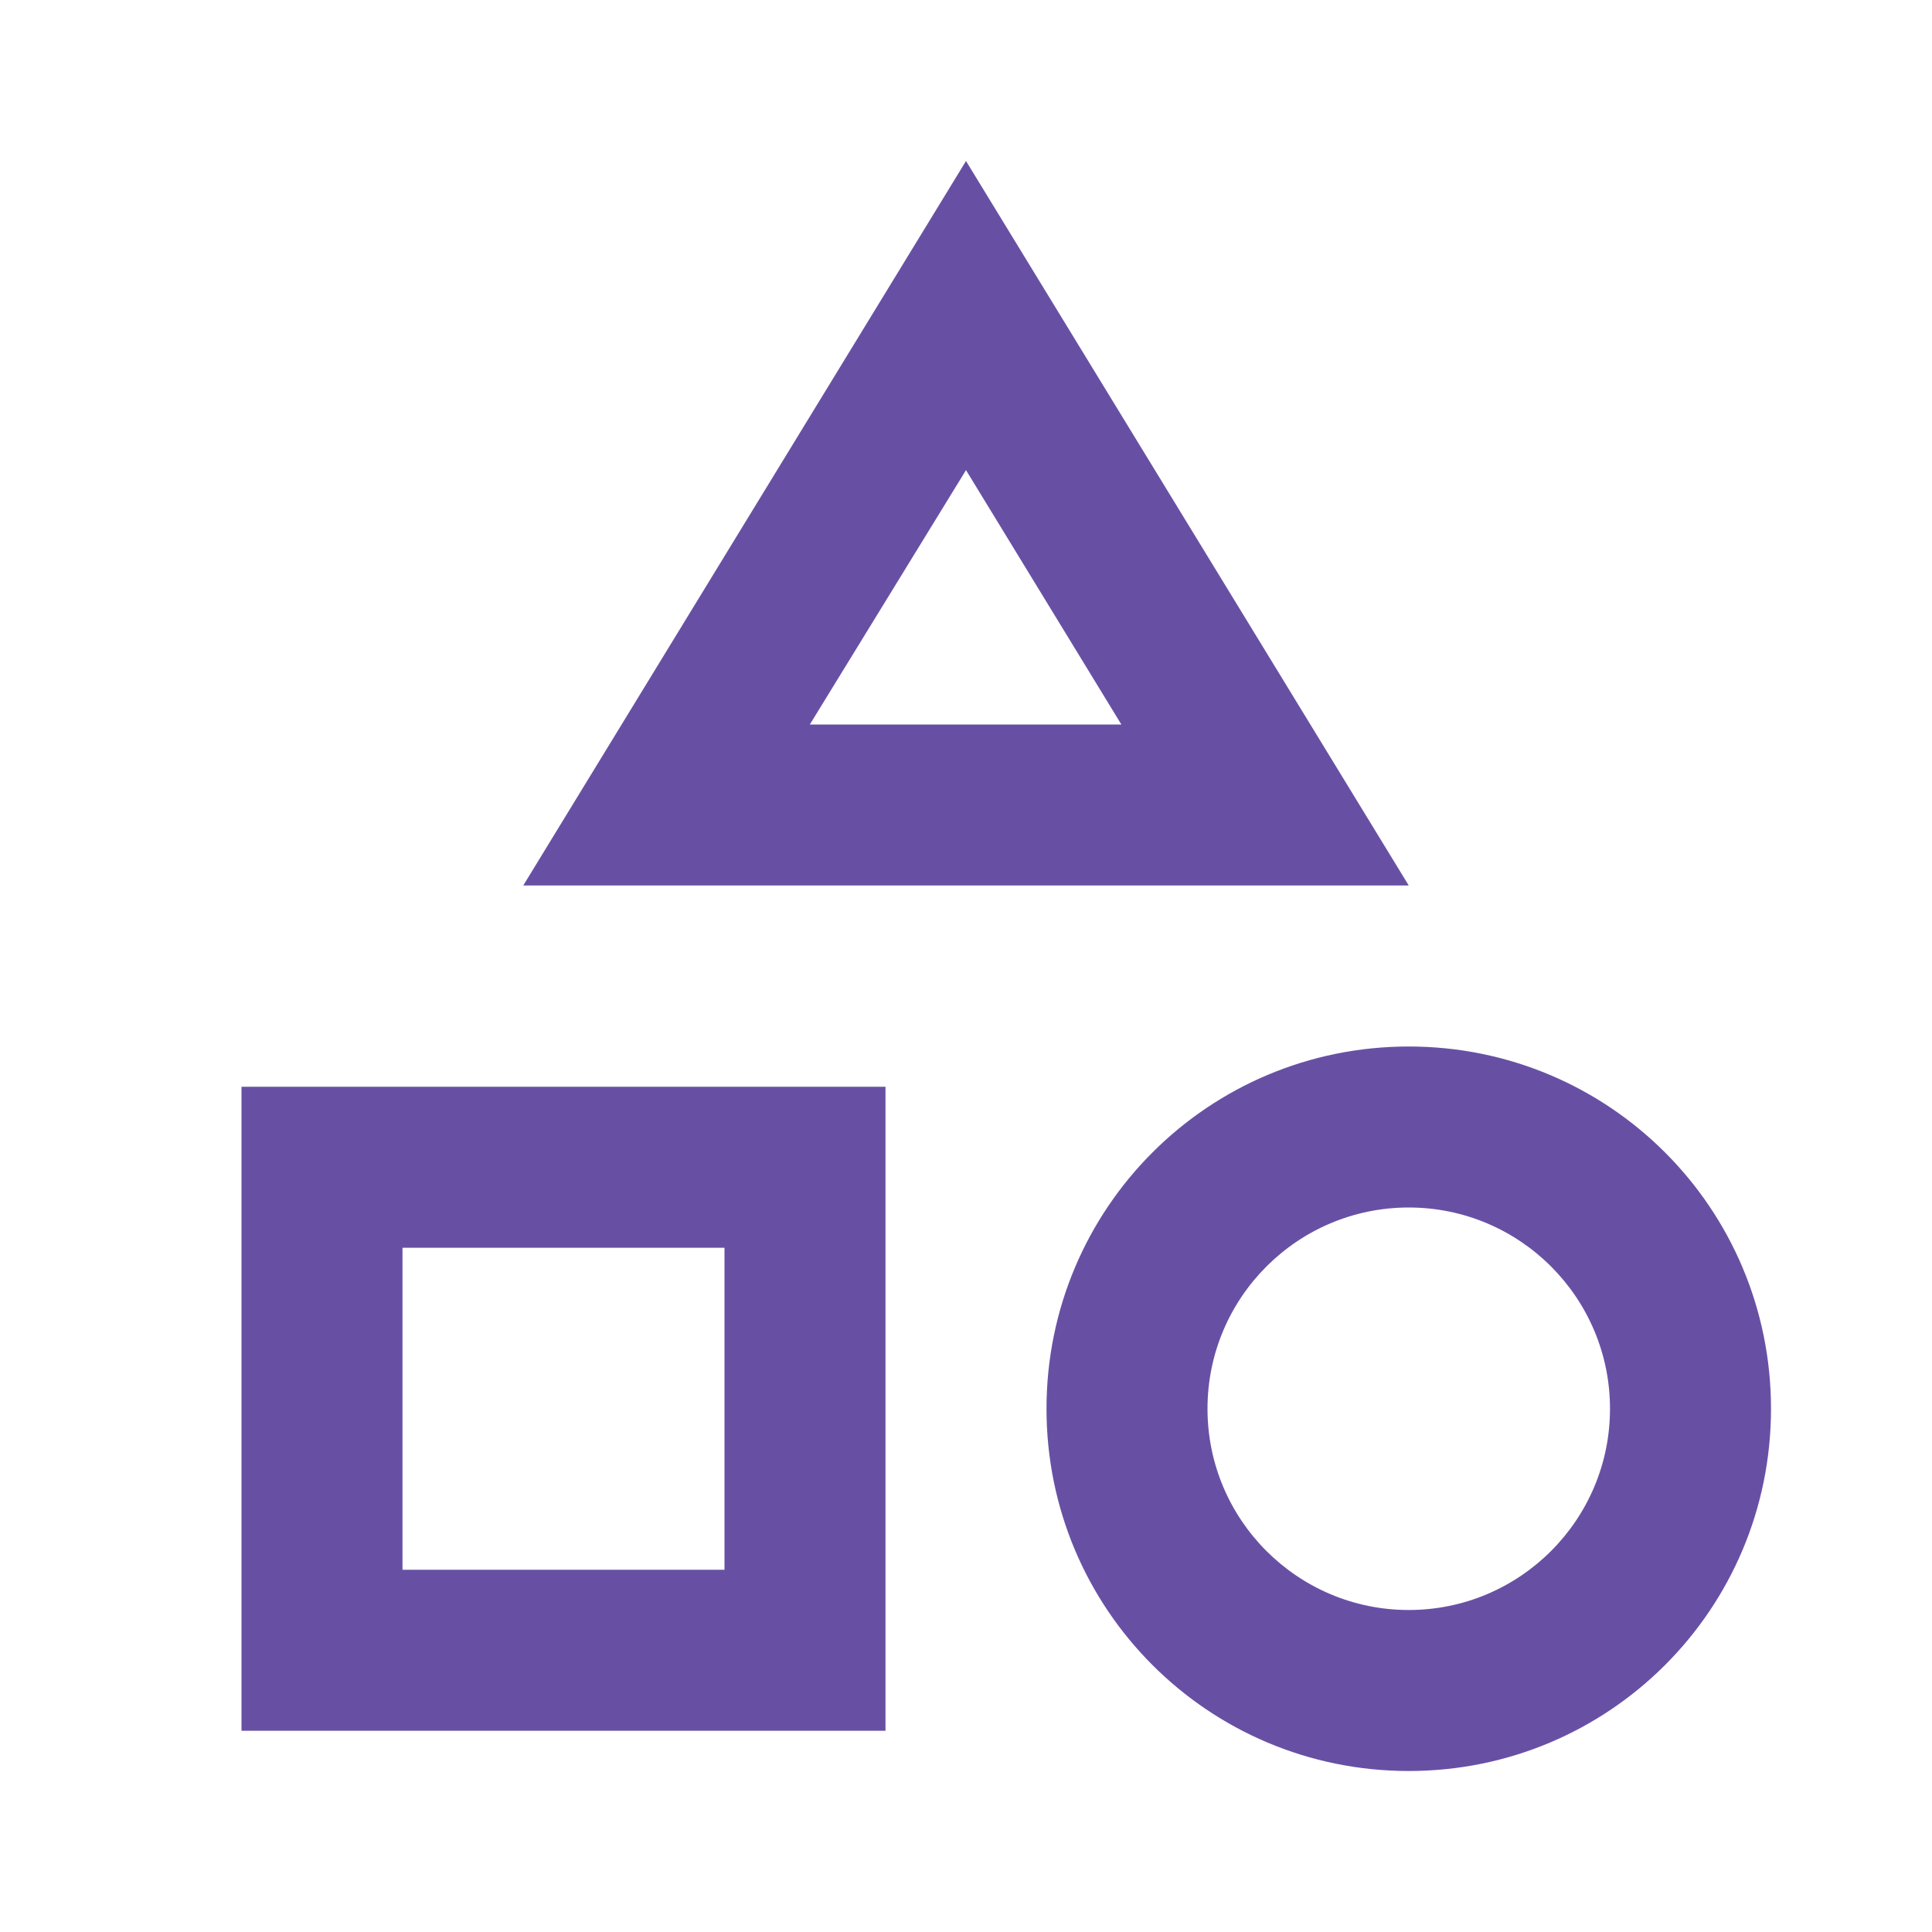
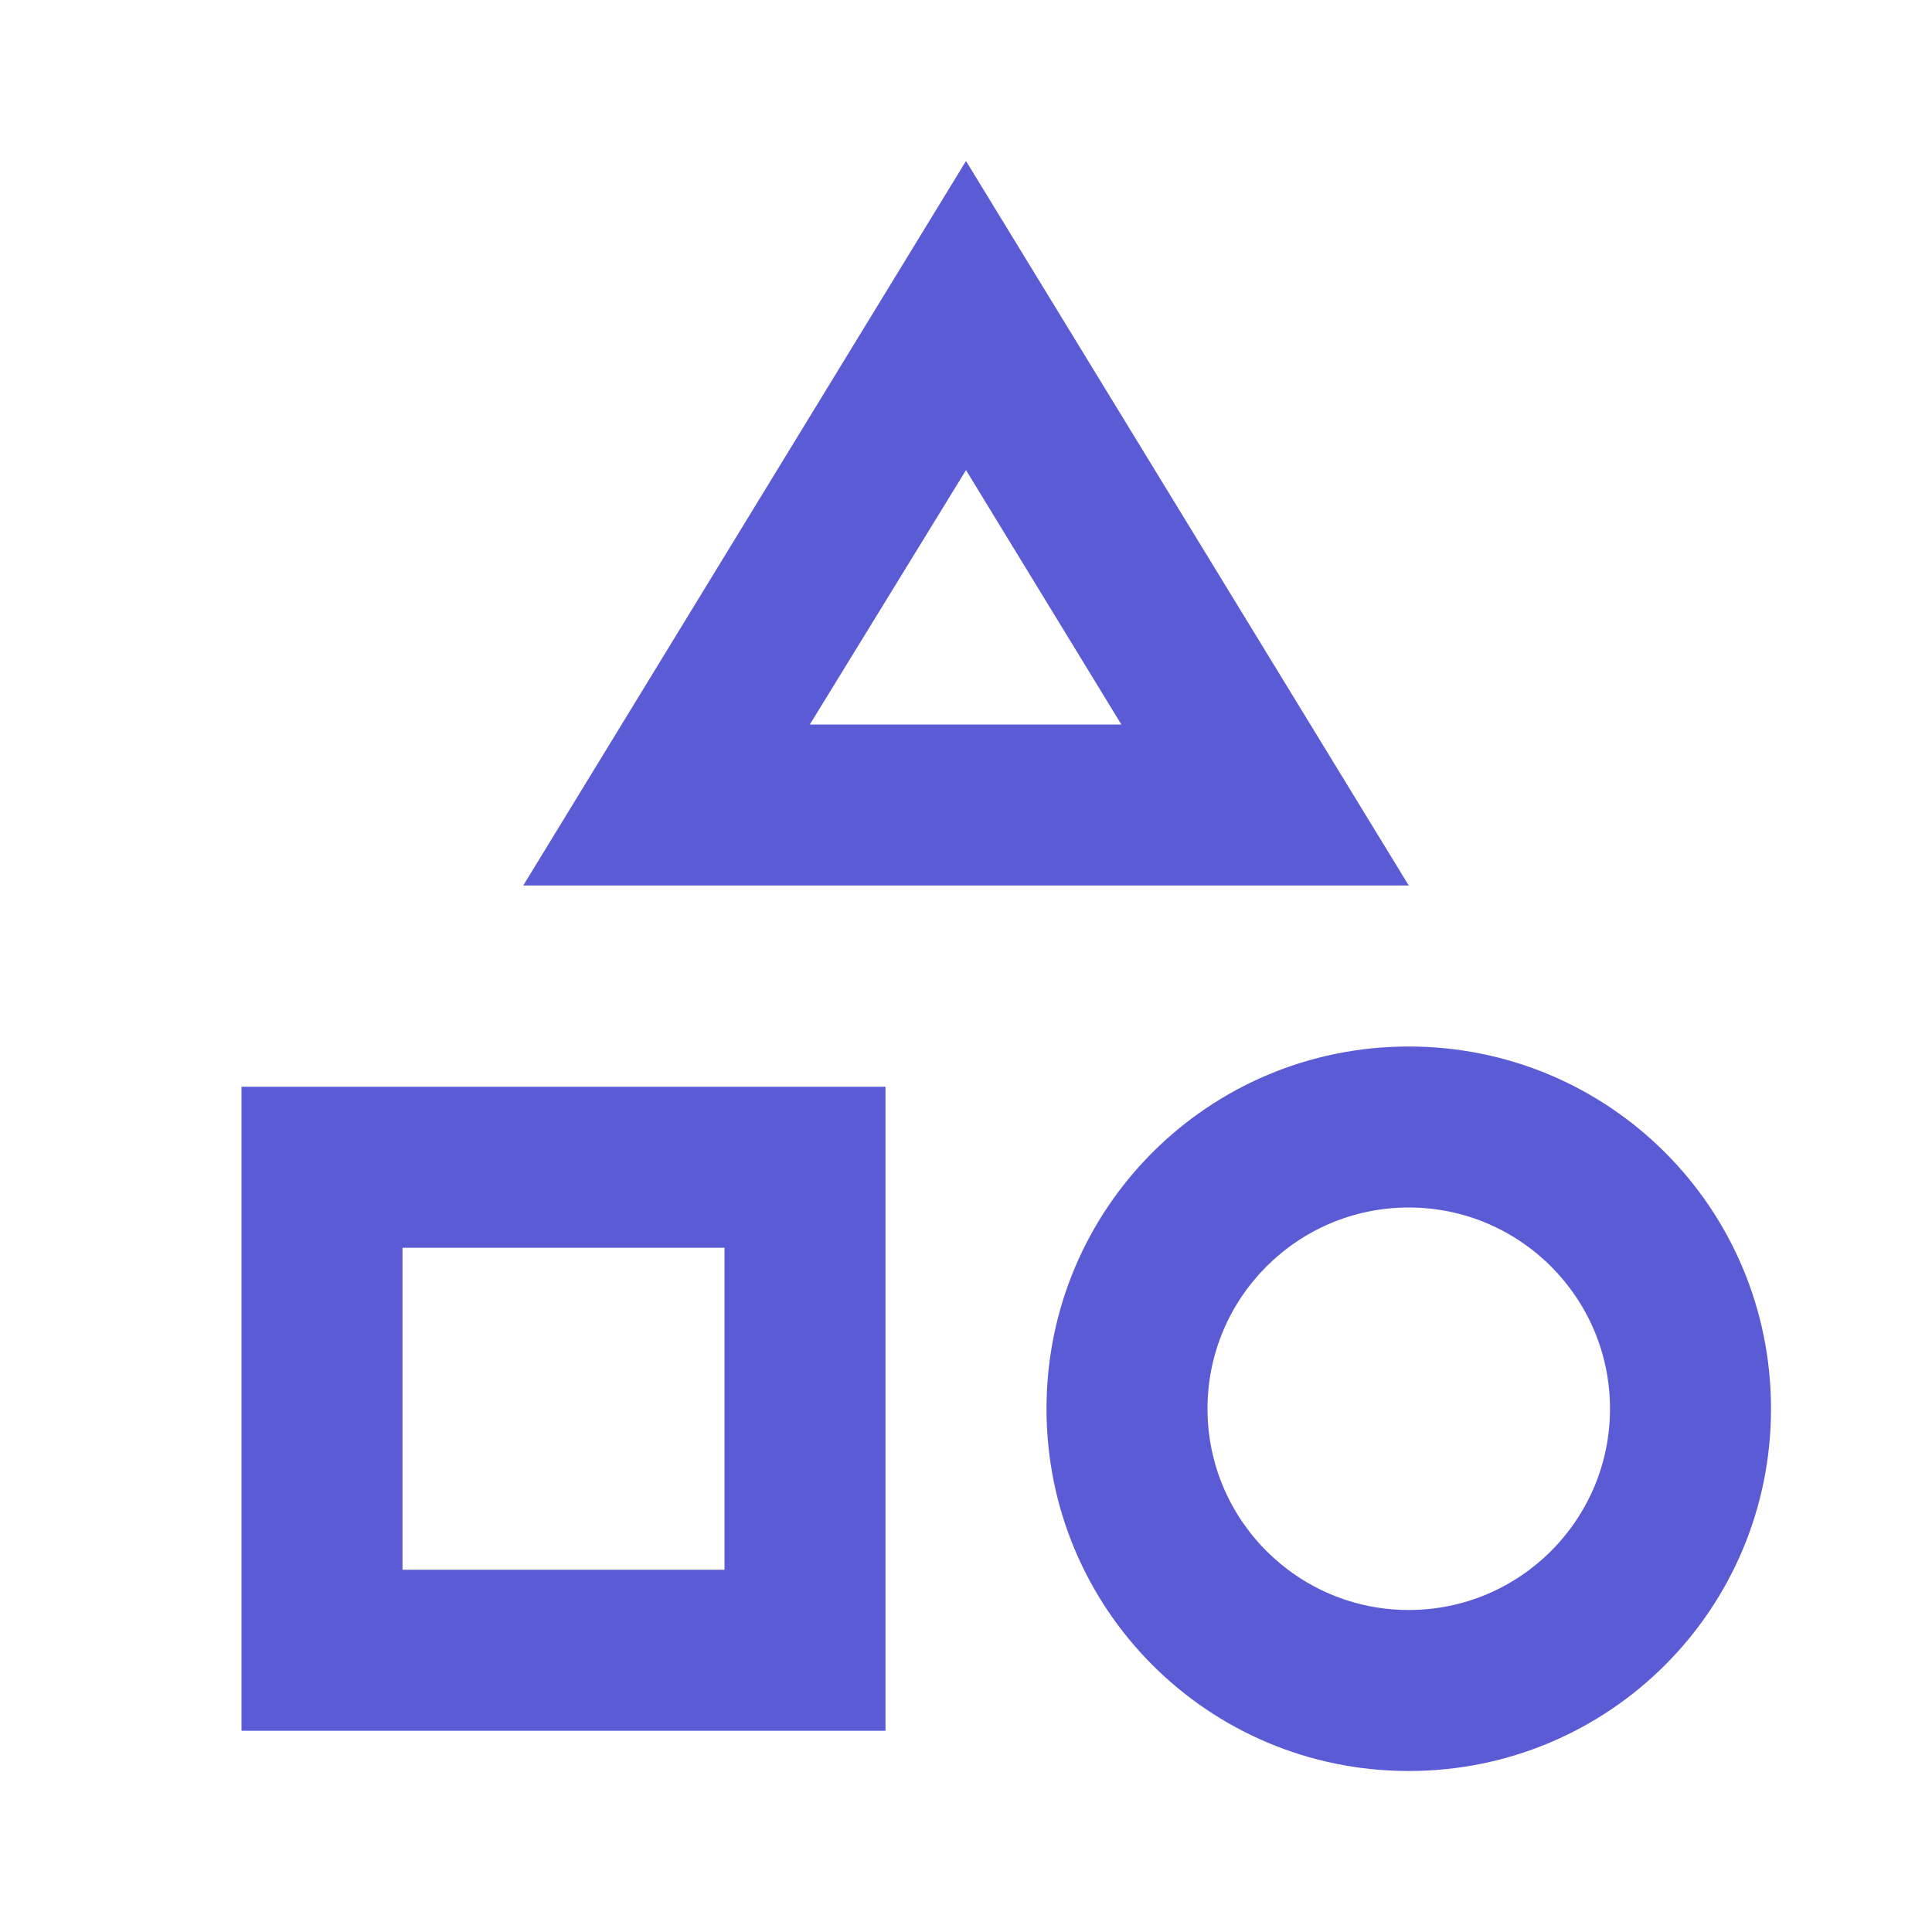
- <svg xmlns="http://www.w3.org/2000/svg" viewBox="0 0 24 24" fill="#6750a4">
+ <svg xmlns="http://www.w3.org/2000/svg" viewBox="0 0 24 24" fill="#5b5bd6">
  <path d="M12 2l-5.5 9h11L12 2zm0 3.84L13.93 9h-3.87L12 5.84zM17.5 13c-2.49 0-4.5 2.01-4.5 4.5s2.01 4.5 4.5 4.5 4.5-2.01 4.5-4.5-2.01-4.5-4.5-4.5zm0 7c-1.38 0-2.5-1.12-2.5-2.5s1.12-2.5 2.5-2.5 2.5 1.12 2.5 2.5-1.12 2.5-2.5 2.5zM3 21.5h8v-8H3v8zm2-6h4v4H5v-4z" />
</svg>
